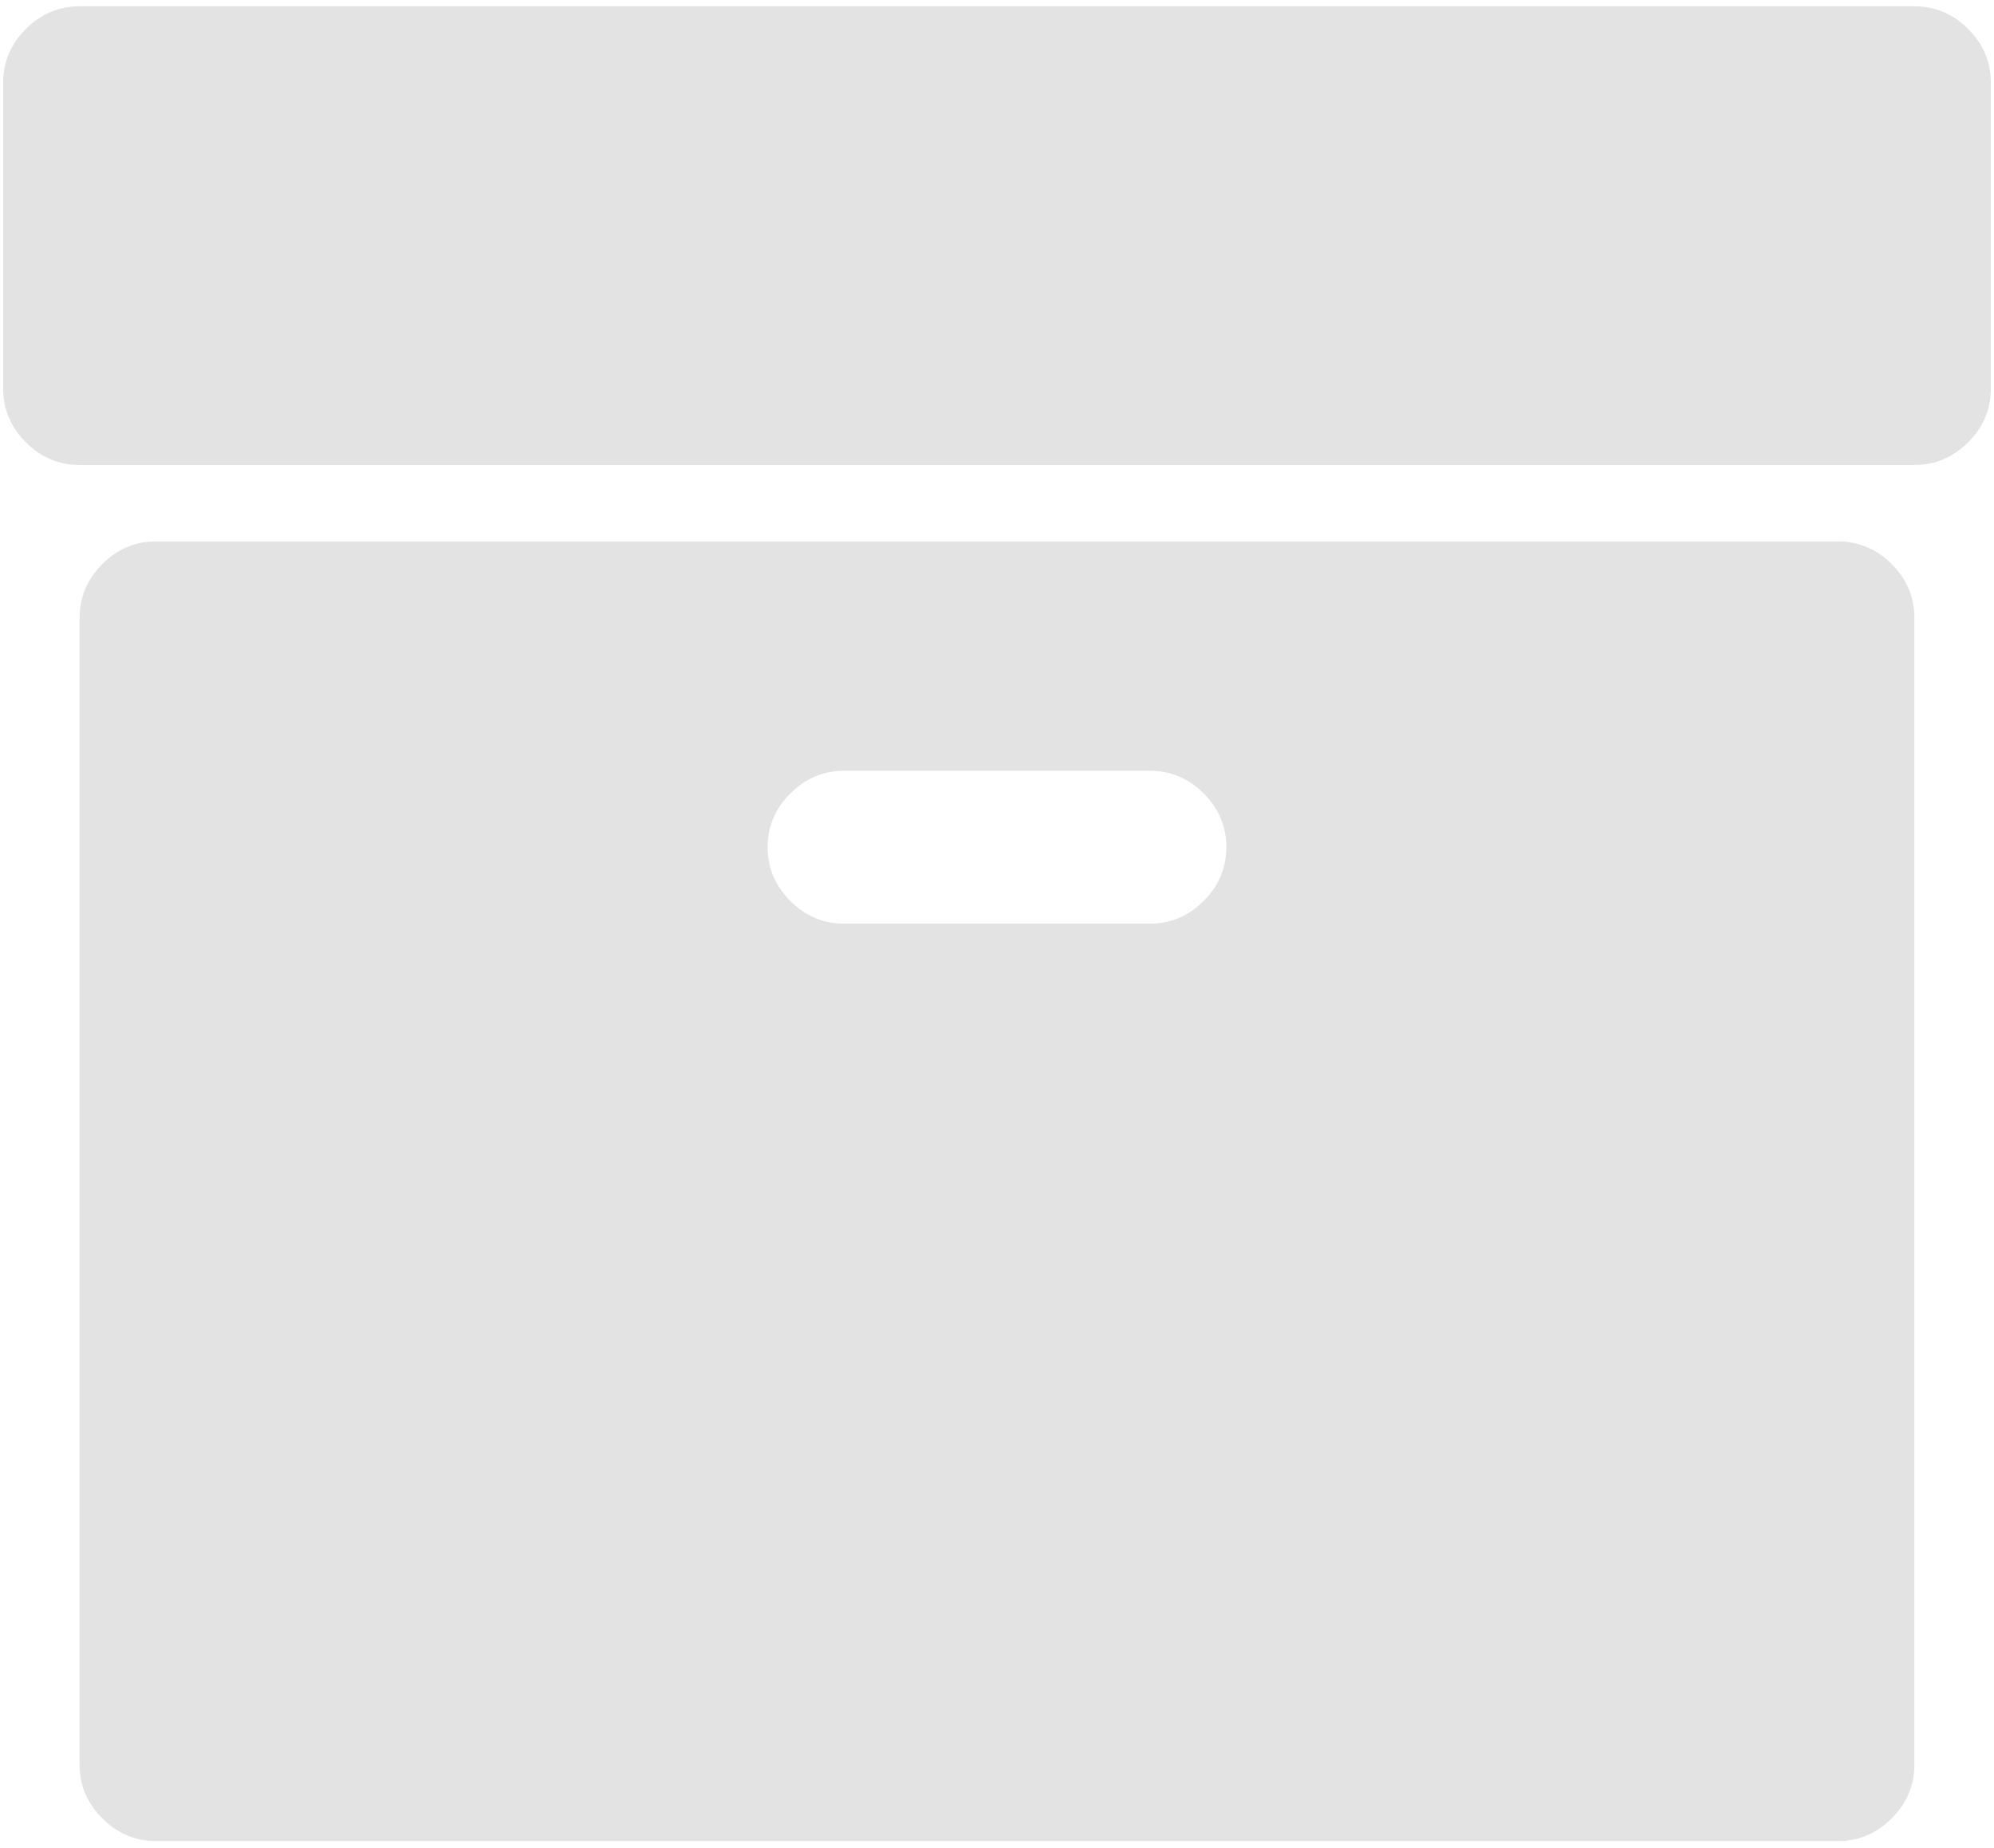
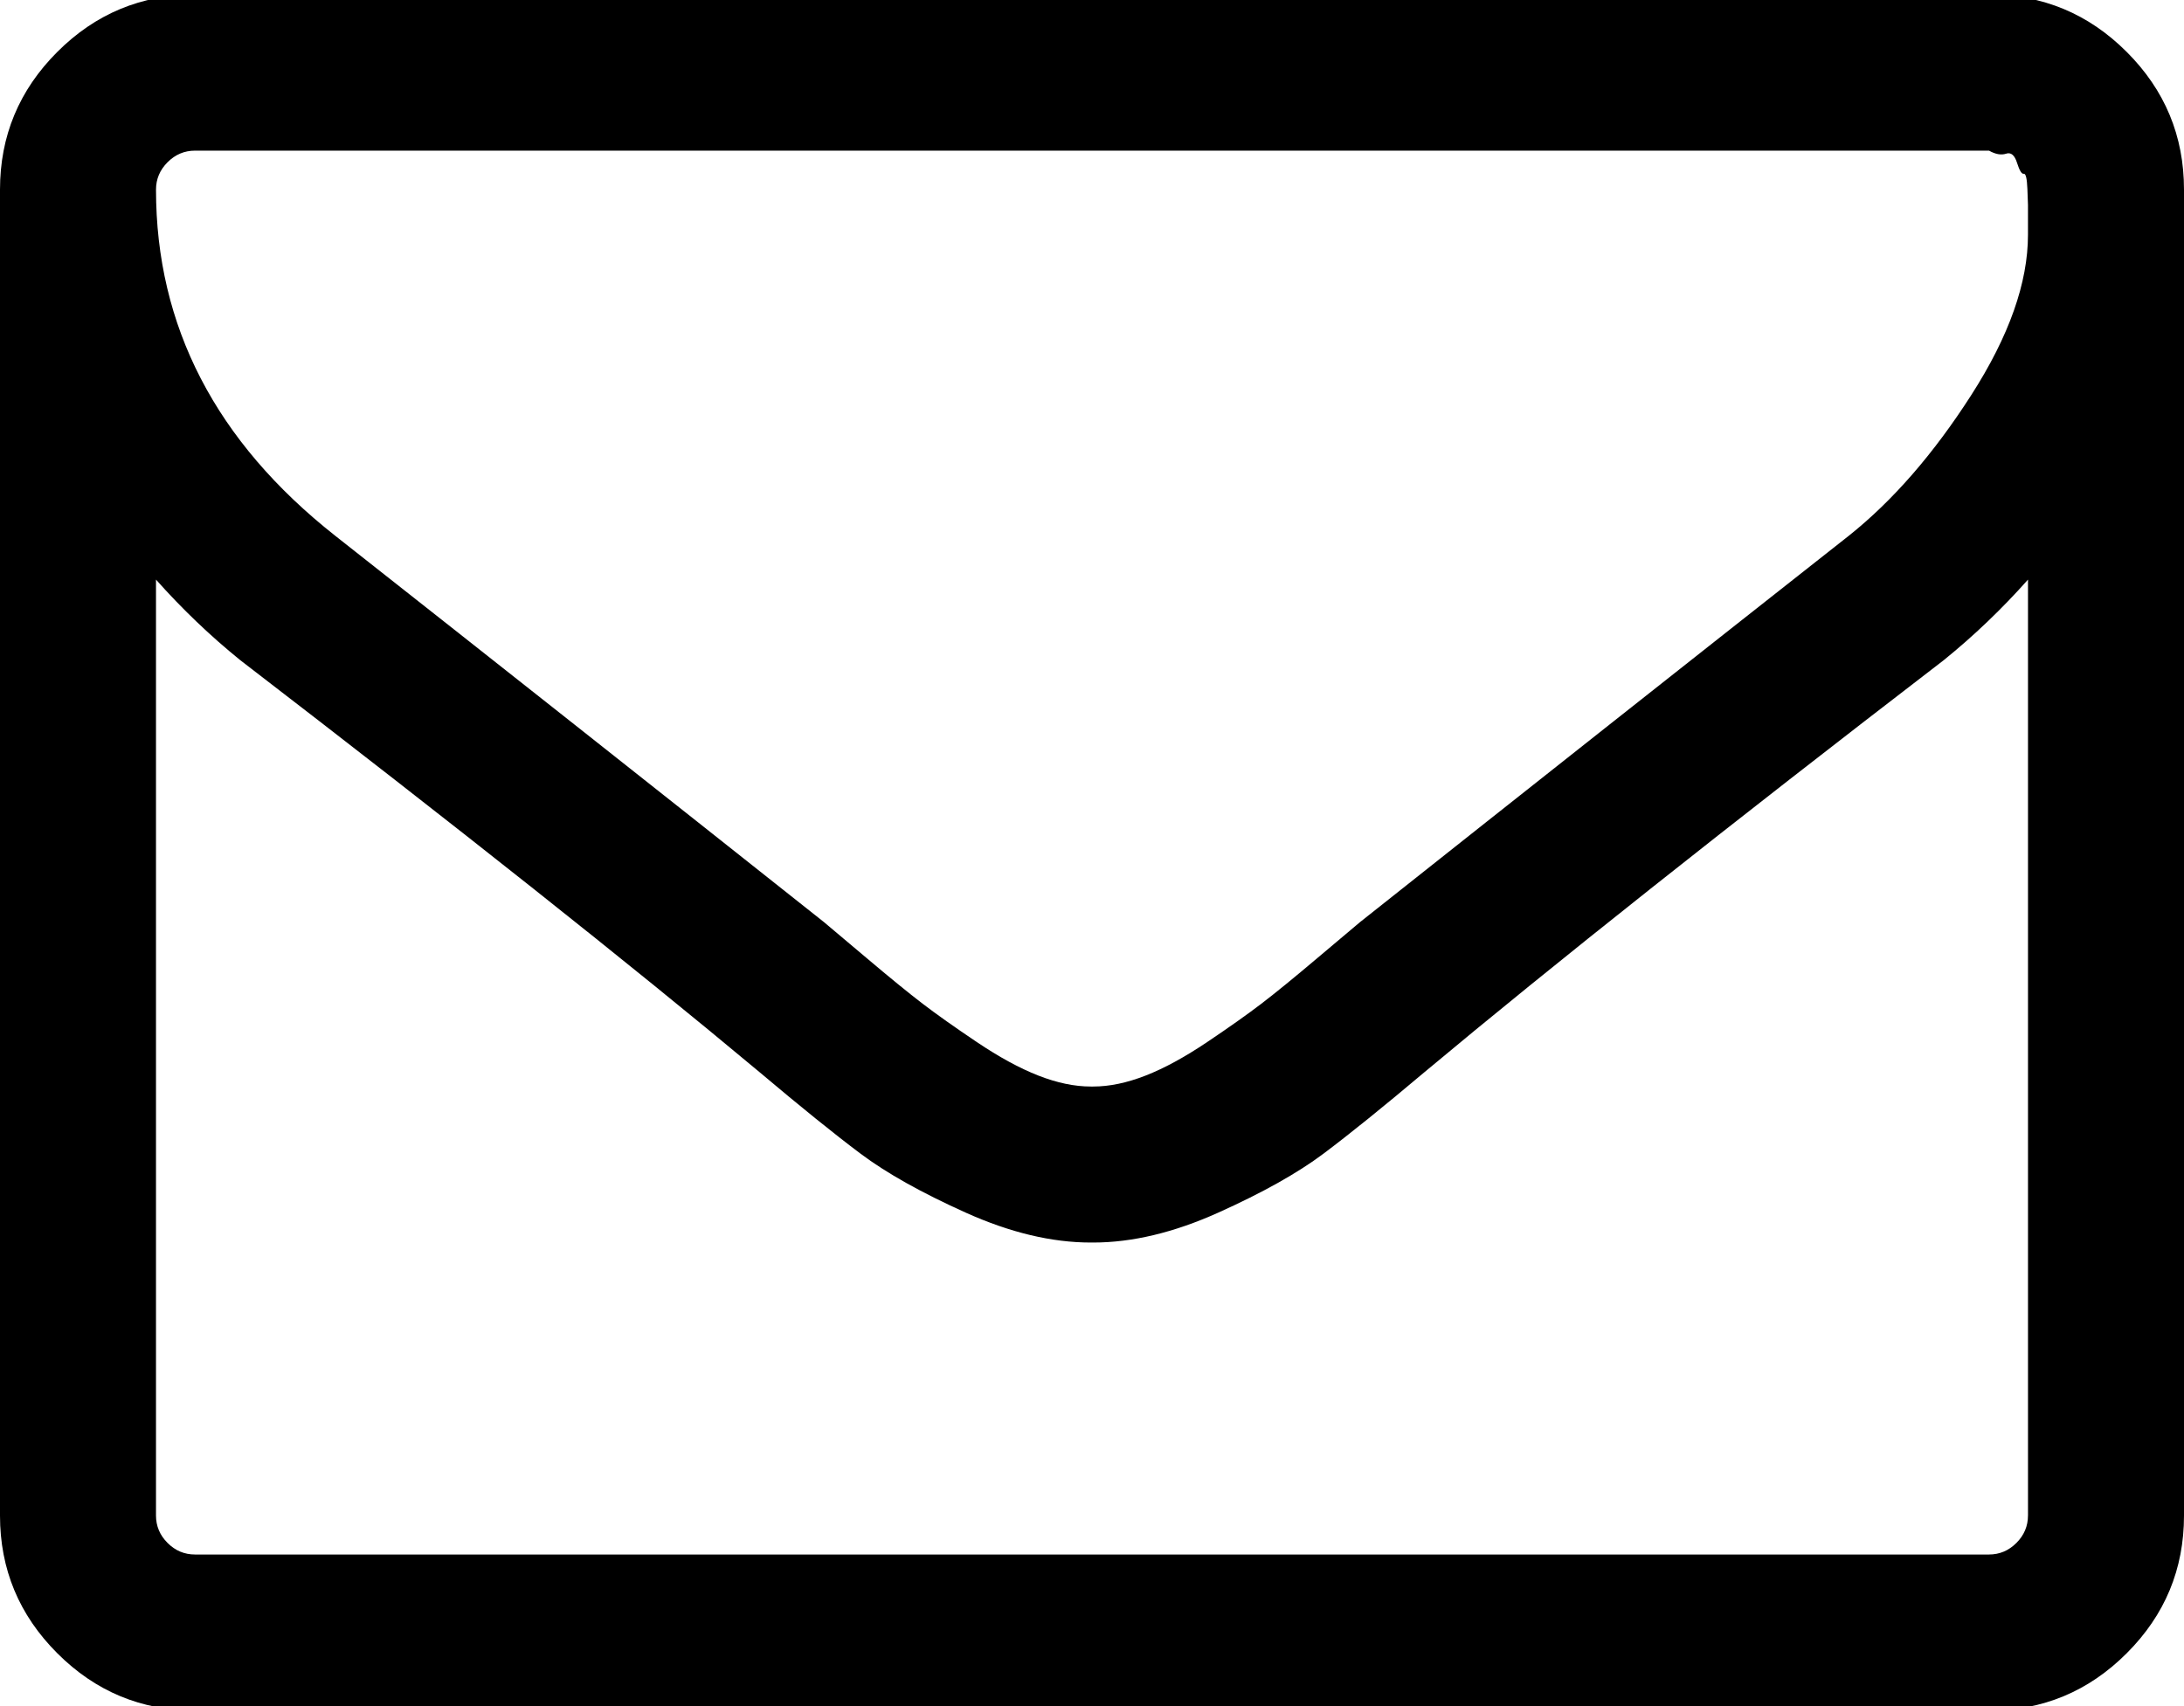
- <svg xmlns="http://www.w3.org/2000/svg" width="136px" height="126px" viewBox="0 0 136 126" version="1.1">
+ <svg xmlns="http://www.w3.org/2000/svg" width="146px" height="114px" viewBox="0 0 146 114" version="1.1">
  <defs />
  <g id="Symbols" stroke="none" stroke-width="1" fill="none" fill-rule="evenodd">
-     <g id="archive15" fill="#e3e3e3">
-       <g id="Group">
-         <path d="M125.357,36.929 L10.644,36.929 C9.231,36.929 8.009,37.445 6.977,38.477 C5.945,39.509 5.429,40.731 5.429,42.143 L5.429,120.357 C5.429,121.769 5.945,122.992 6.977,124.023 C8.009,125.055 9.231,125.572 10.644,125.572 L125.357,125.572 C126.769,125.572 127.991,125.055 129.023,124.023 C130.054,122.992 130.57,121.769 130.57,120.357 L130.57,42.143 C130.57,40.73 130.056,39.509 129.023,38.477 C127.992,37.445 126.77,36.929 125.357,36.929 L125.357,36.929 Z M82.094,61.452 C81.062,62.484 79.84,63 78.428,63 L57.571,63 C56.159,63 54.937,62.484 53.905,61.452 C52.873,60.42 52.357,59.198 52.357,57.785 C52.357,56.373 52.873,55.151 53.905,54.119 C54.937,53.087 56.159,52.571 57.571,52.571 L78.43,52.571 C79.841,52.571 81.063,53.087 82.096,54.119 C83.127,55.151 83.643,56.373 83.643,57.785 C83.643,59.198 83.126,60.42 82.094,61.452 L82.094,61.452 Z" id="Shape" />
-         <path d="M134.238,1.977 C133.206,0.945 131.984,0.429 130.572,0.429 L5.429,0.429 C4.017,0.429 2.795,0.945 1.763,1.977 C0.731,3.009 0.215,4.231 0.215,5.643 L0.215,26.5 C0.215,27.912 0.731,29.134 1.763,30.166 C2.795,31.198 4.017,31.714 5.429,31.714 L130.57,31.714 C131.982,31.714 133.205,31.198 134.238,30.166 C135.269,29.134 135.785,27.912 135.785,26.5 L135.785,5.643 C135.785,4.23 135.27,3.009 134.238,1.977 L134.238,1.977 Z" id="Shape" />
-       </g>
+     <g id="envelope5" fill="#000000">
+       <path d="M142.171,3.472 C139.618,0.919 136.549,-0.357 132.965,-0.357 L13.036,-0.357 C9.451,-0.357 6.382,0.919 3.829,3.472 C1.276,6.025 0,9.094 0,12.679 L0,101.323 C0,104.908 1.276,107.975 3.829,110.528 C6.382,113.083 9.451,114.358 13.036,114.358 L132.965,114.358 C136.549,114.358 139.618,113.083 142.171,110.528 C144.725,107.975 146,104.907 146,101.323 L146,12.679 C146,9.094 144.725,6.025 142.171,3.472 L142.171,3.472 Z M135.57,101.321 C135.57,102.027 135.312,102.638 134.796,103.154 C134.28,103.67 133.669,103.927 132.964,103.927 L13.035,103.927 C12.329,103.927 11.718,103.67 11.202,103.154 C10.686,102.638 10.428,102.027 10.428,101.321 L10.428,38.75 C12.166,40.705 14.04,42.498 16.05,44.127 C30.607,55.316 42.176,64.495 50.758,71.665 C53.528,74.001 55.782,75.82 57.52,77.124 C59.258,78.428 61.607,79.744 64.567,81.075 C67.527,82.406 70.311,83.07 72.918,83.07 L73,83.07 L73.081,83.07 C75.687,83.07 78.473,82.406 81.432,81.075 C84.393,79.744 86.743,78.428 88.481,77.124 C90.218,75.82 92.473,74.001 95.243,71.665 C103.825,64.495 115.393,55.316 129.95,44.127 C131.96,42.498 133.835,40.705 135.571,38.75 L135.571,101.321 L135.57,101.321 Z M135.57,14.797 L135.57,15.693 C135.57,18.897 134.308,22.469 131.783,26.406 C129.258,30.344 126.527,33.481 123.595,35.816 C113.111,44.073 102.222,52.681 90.923,61.643 C90.597,61.914 89.646,62.716 88.071,64.046 C86.497,65.377 85.247,66.397 84.323,67.102 C83.399,67.809 82.192,68.664 80.698,69.668 C79.204,70.672 77.833,71.42 76.584,71.908 C75.335,72.396 74.167,72.64 73.081,72.64 L73,72.64 L72.918,72.64 C71.832,72.64 70.665,72.396 69.415,71.908 C68.166,71.42 66.794,70.672 65.301,69.668 C63.808,68.664 62.599,67.809 61.676,67.102 C60.753,66.397 59.503,65.377 57.928,64.046 C56.353,62.716 55.402,61.914 55.076,61.643 C43.779,52.681 32.889,44.073 22.406,35.816 C14.421,29.516 10.429,21.803 10.429,12.678 C10.429,11.972 10.687,11.361 11.203,10.845 C11.719,10.329 12.33,10.071 13.036,10.071 L132.965,10.071 C133.399,10.315 133.779,10.383 134.106,10.275 C134.432,10.165 134.676,10.369 134.838,10.885 C135.001,11.401 135.15,11.645 135.286,11.618 C135.422,11.591 135.504,11.93 135.531,12.637 C135.556,13.343 135.57,13.698 135.57,13.698 L135.57,14.797 L135.57,14.797 Z" id="Shape" />
    </g>
  </g>
</svg>
